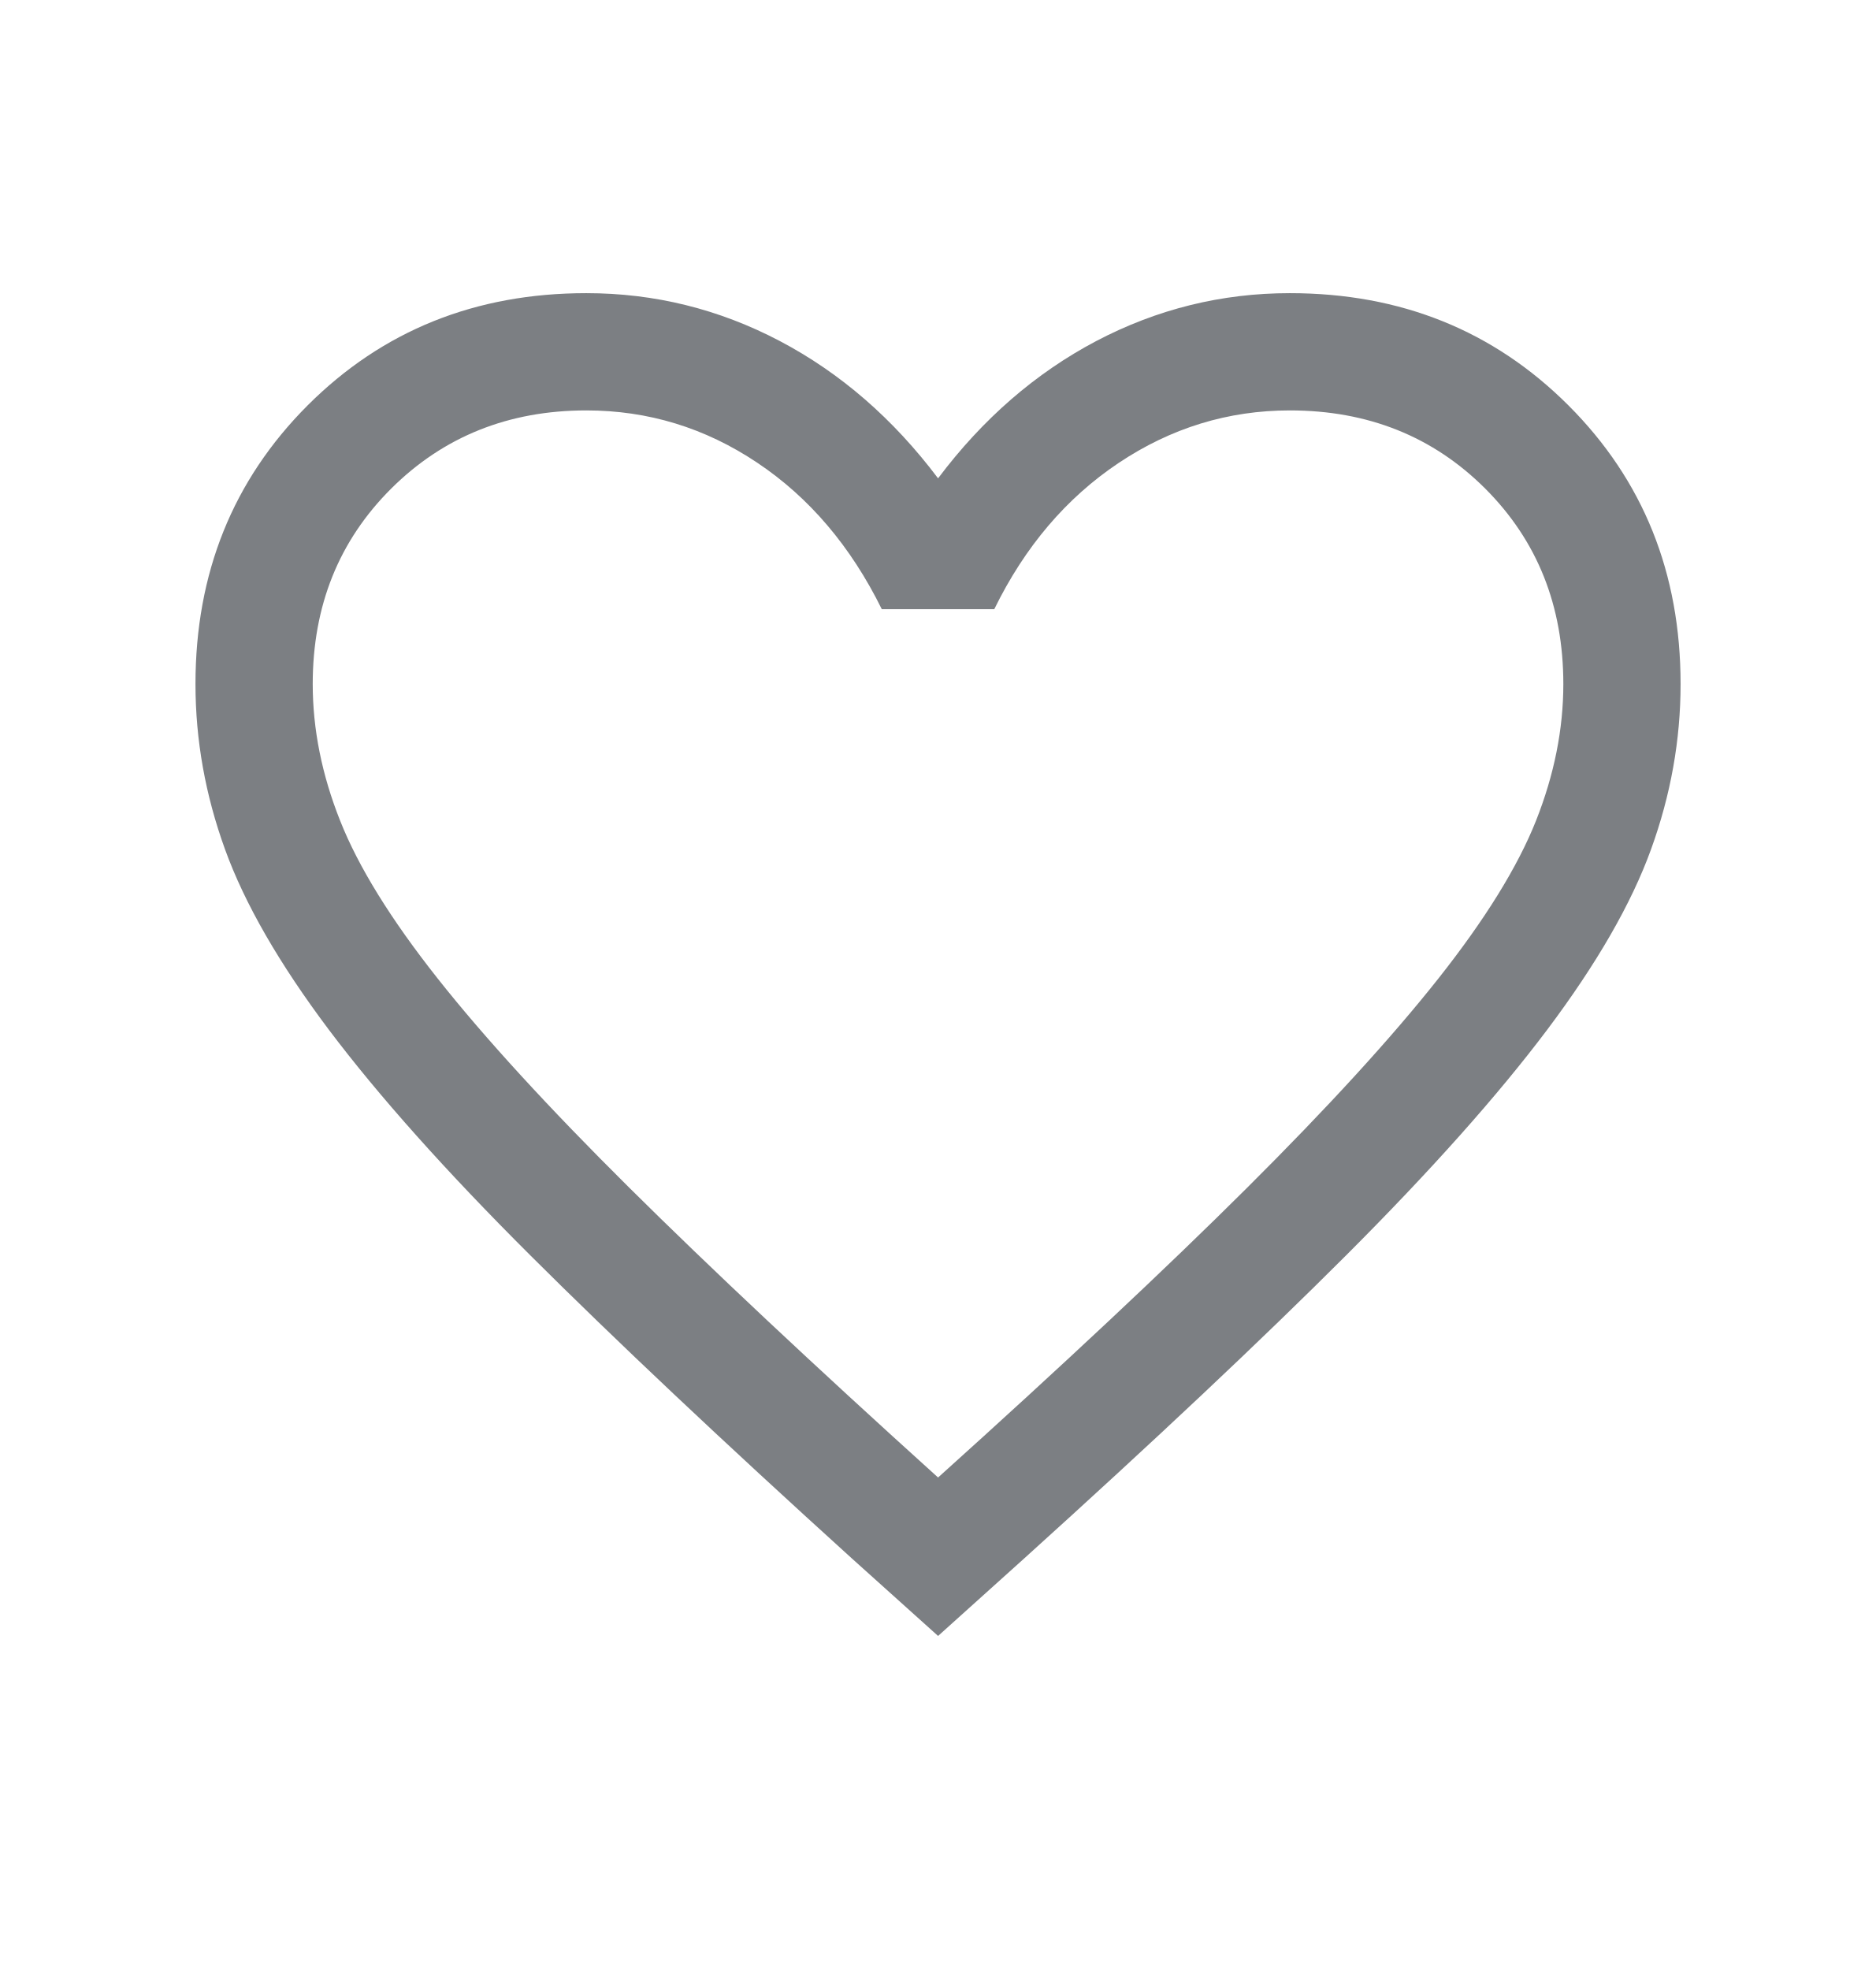
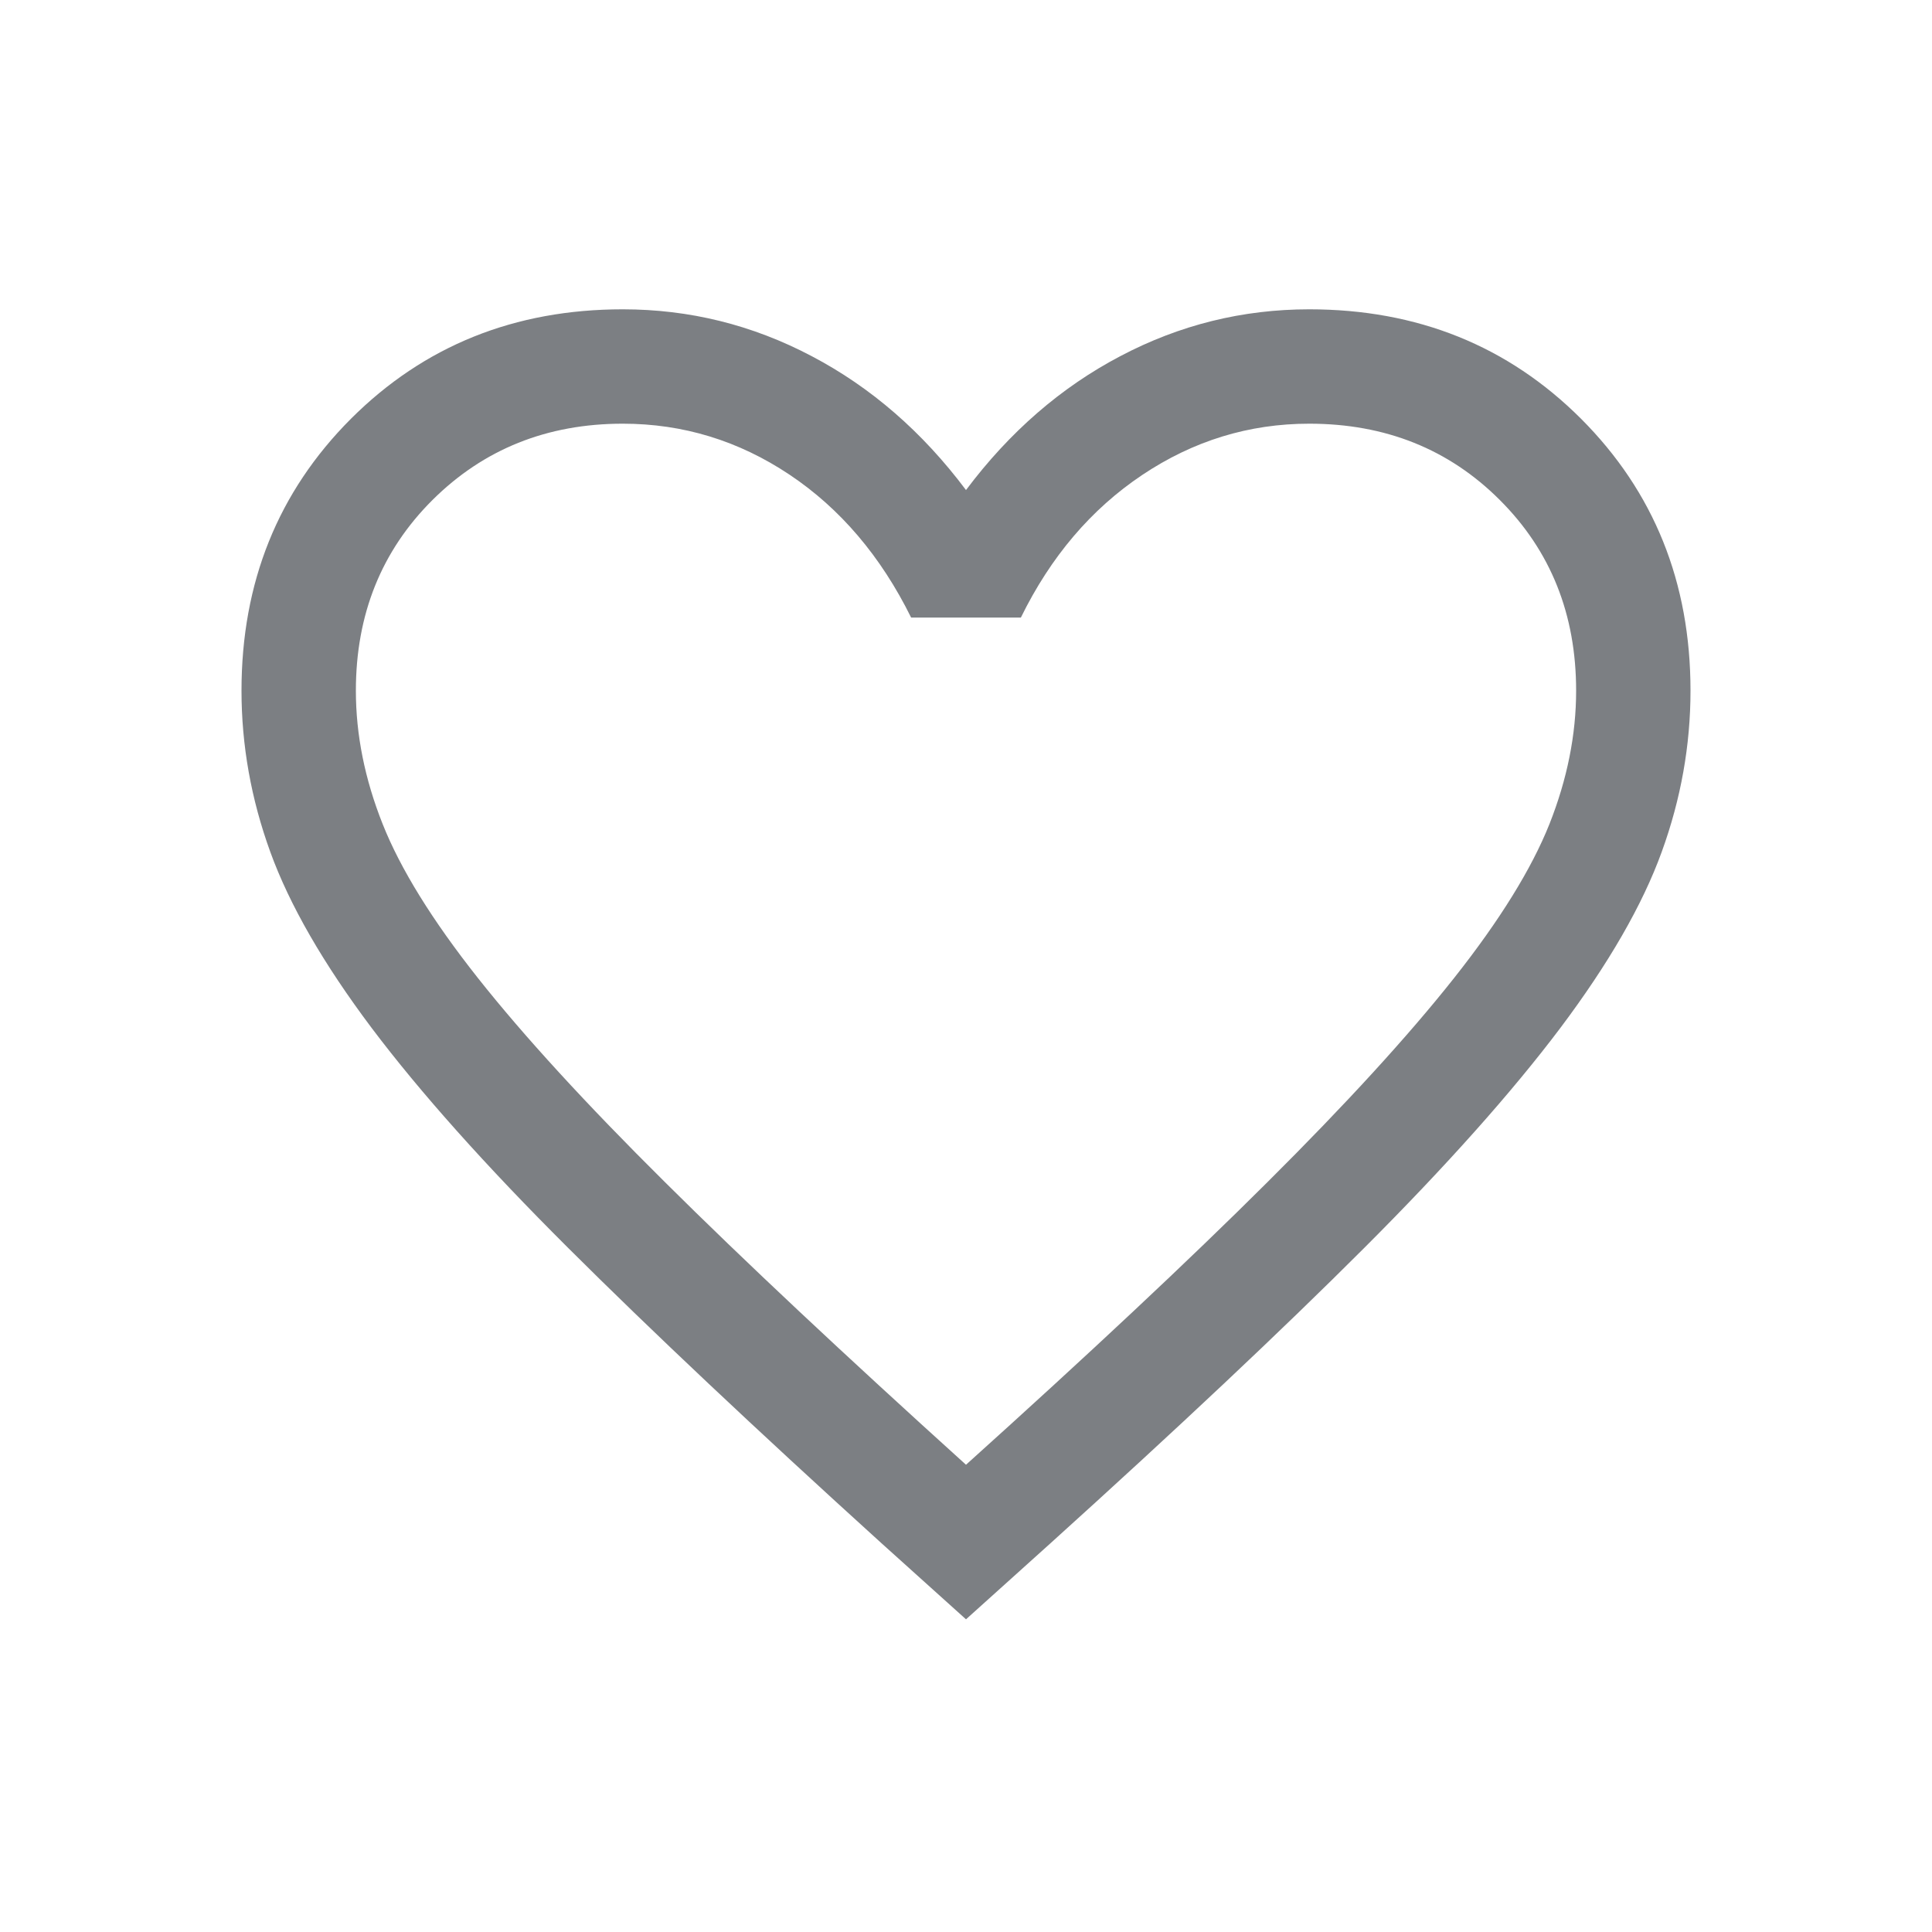
- <svg xmlns="http://www.w3.org/2000/svg" width="20" height="21" viewBox="0 0 20 21" fill="none">
-   <mask id="mask0_2970_11186" style="mask-type:alpha" maskUnits="userSpaceOnUse" x="0" y="0" width="20" height="21">
-     <rect y="0.5" width="20" height="20" fill="#D9D9D9" />
+ <svg xmlns="http://www.w3.org/2000/svg" width="20" height="20" viewBox="0 0 20 20" fill="none">
+   <mask id="mask0_9981_9893" style="mask-type:alpha" maskUnits="userSpaceOnUse" x="0" y="0" width="20" height="20">
+     <rect width="20" height="20" fill="#D9D9D9" />
  </mask>
-   <g mask="url(#mask0_2970_11186)">
-     <path d="M10.001 17.439L9.081 16.612C7.699 15.359 6.557 14.282 5.654 13.382C4.75 12.481 4.035 11.679 3.506 10.977C2.978 10.274 2.609 9.634 2.399 9.054C2.189 8.475 2.084 7.888 2.084 7.292C2.084 6.109 2.483 5.119 3.28 4.321C4.078 3.524 5.068 3.125 6.251 3.125C6.978 3.125 7.666 3.295 8.313 3.635C8.961 3.976 9.523 4.464 10.001 5.099C10.478 4.464 11.041 3.976 11.688 3.635C12.336 3.295 13.023 3.125 13.751 3.125C14.933 3.125 15.923 3.524 16.721 4.321C17.519 5.119 17.917 6.109 17.917 7.292C17.917 7.888 17.812 8.475 17.602 9.054C17.392 9.634 17.023 10.274 16.495 10.977C15.967 11.679 15.252 12.481 14.351 13.382C13.451 14.282 12.307 15.359 10.92 16.612L10.001 17.439ZM10.001 15.75C11.334 14.55 12.431 13.522 13.292 12.665C14.153 11.808 14.834 11.064 15.334 10.432C15.834 9.8 16.181 9.239 16.376 8.748C16.57 8.258 16.667 7.772 16.667 7.292C16.667 6.458 16.39 5.764 15.834 5.208C15.278 4.653 14.584 4.375 13.751 4.375C13.093 4.375 12.484 4.562 11.926 4.935C11.368 5.308 10.926 5.828 10.6 6.494H9.401C9.07 5.823 8.627 5.302 8.071 4.931C7.516 4.56 6.909 4.375 6.251 4.375C5.423 4.375 4.729 4.653 4.171 5.208C3.613 5.764 3.334 6.458 3.334 7.292C3.334 7.772 3.431 8.258 3.626 8.748C3.82 9.239 4.167 9.8 4.667 10.432C5.167 11.064 5.848 11.807 6.709 12.661C7.57 13.515 8.667 14.545 10.001 15.75Z" fill="#7C7F83" />
+   <g mask="url(#mask0_9981_9893)">
+     <path d="M10 16.763L9.129 15.979C7.82 14.792 6.738 13.772 5.882 12.919C5.026 12.066 4.348 11.306 3.847 10.641C3.347 9.975 2.997 9.368 2.798 8.819C2.599 8.271 2.5 7.714 2.5 7.15C2.5 6.029 2.878 5.091 3.633 4.335C4.389 3.58 5.327 3.202 6.447 3.202C7.137 3.202 7.788 3.363 8.401 3.686C9.015 4.008 9.548 4.47 10 5.073C10.452 4.47 10.985 4.008 11.599 3.686C12.212 3.363 12.863 3.202 13.553 3.202C14.673 3.202 15.611 3.58 16.367 4.335C17.122 5.091 17.5 6.029 17.5 7.15C17.5 7.714 17.401 8.271 17.202 8.819C17.003 9.368 16.653 9.975 16.153 10.641C15.652 11.306 14.975 12.066 14.122 12.919C13.269 13.772 12.185 14.792 10.871 15.979L10 16.763ZM10 15.163C11.263 14.026 12.303 13.052 13.118 12.24C13.934 11.428 14.579 10.723 15.053 10.124C15.526 9.526 15.855 8.994 16.04 8.53C16.224 8.065 16.316 7.605 16.316 7.15C16.316 6.36 16.053 5.702 15.526 5.176C15 4.65 14.342 4.386 13.553 4.386C12.929 4.386 12.353 4.563 11.824 4.917C11.295 5.271 10.877 5.763 10.568 6.393H9.432C9.118 5.758 8.698 5.264 8.172 4.913C7.646 4.562 7.071 4.386 6.447 4.386C5.663 4.386 5.006 4.65 4.477 5.176C3.949 5.702 3.684 6.36 3.684 7.15C3.684 7.605 3.776 8.065 3.961 8.53C4.145 8.994 4.474 9.526 4.947 10.124C5.421 10.723 6.066 11.427 6.882 12.236C7.697 13.046 8.737 14.021 10 15.163Z" fill="#7C7F83" />
  </g>
</svg>
